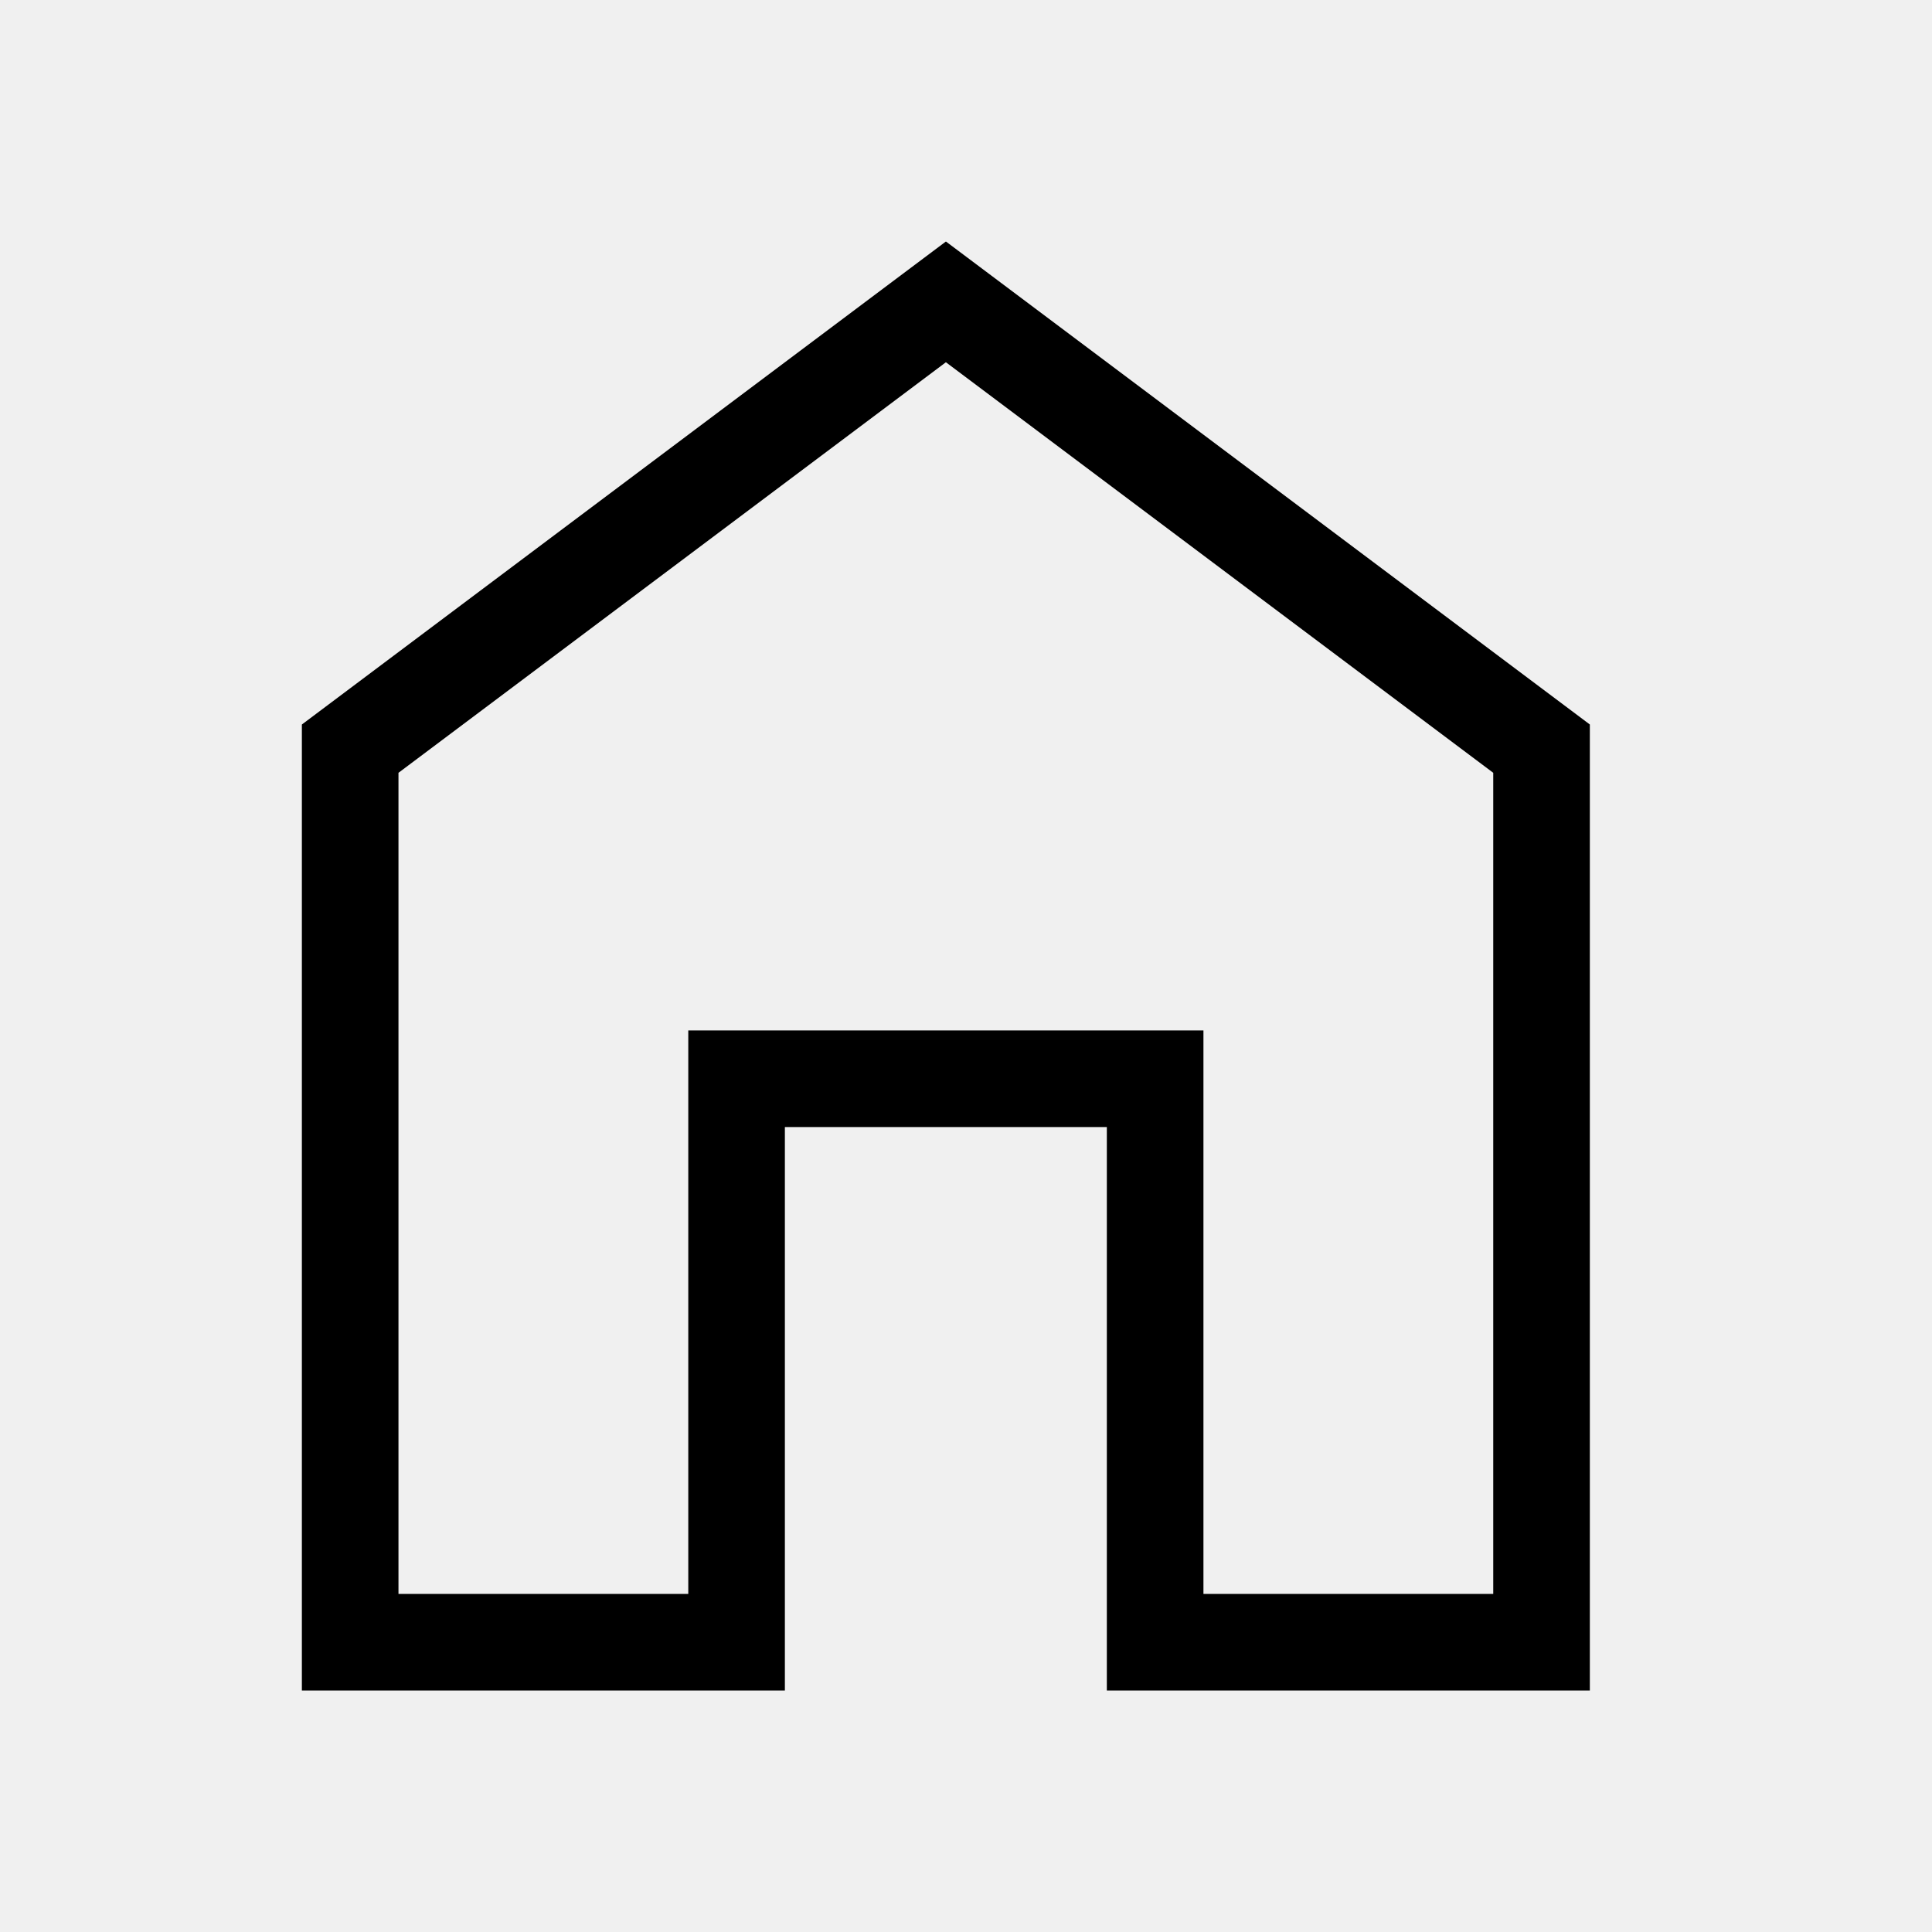
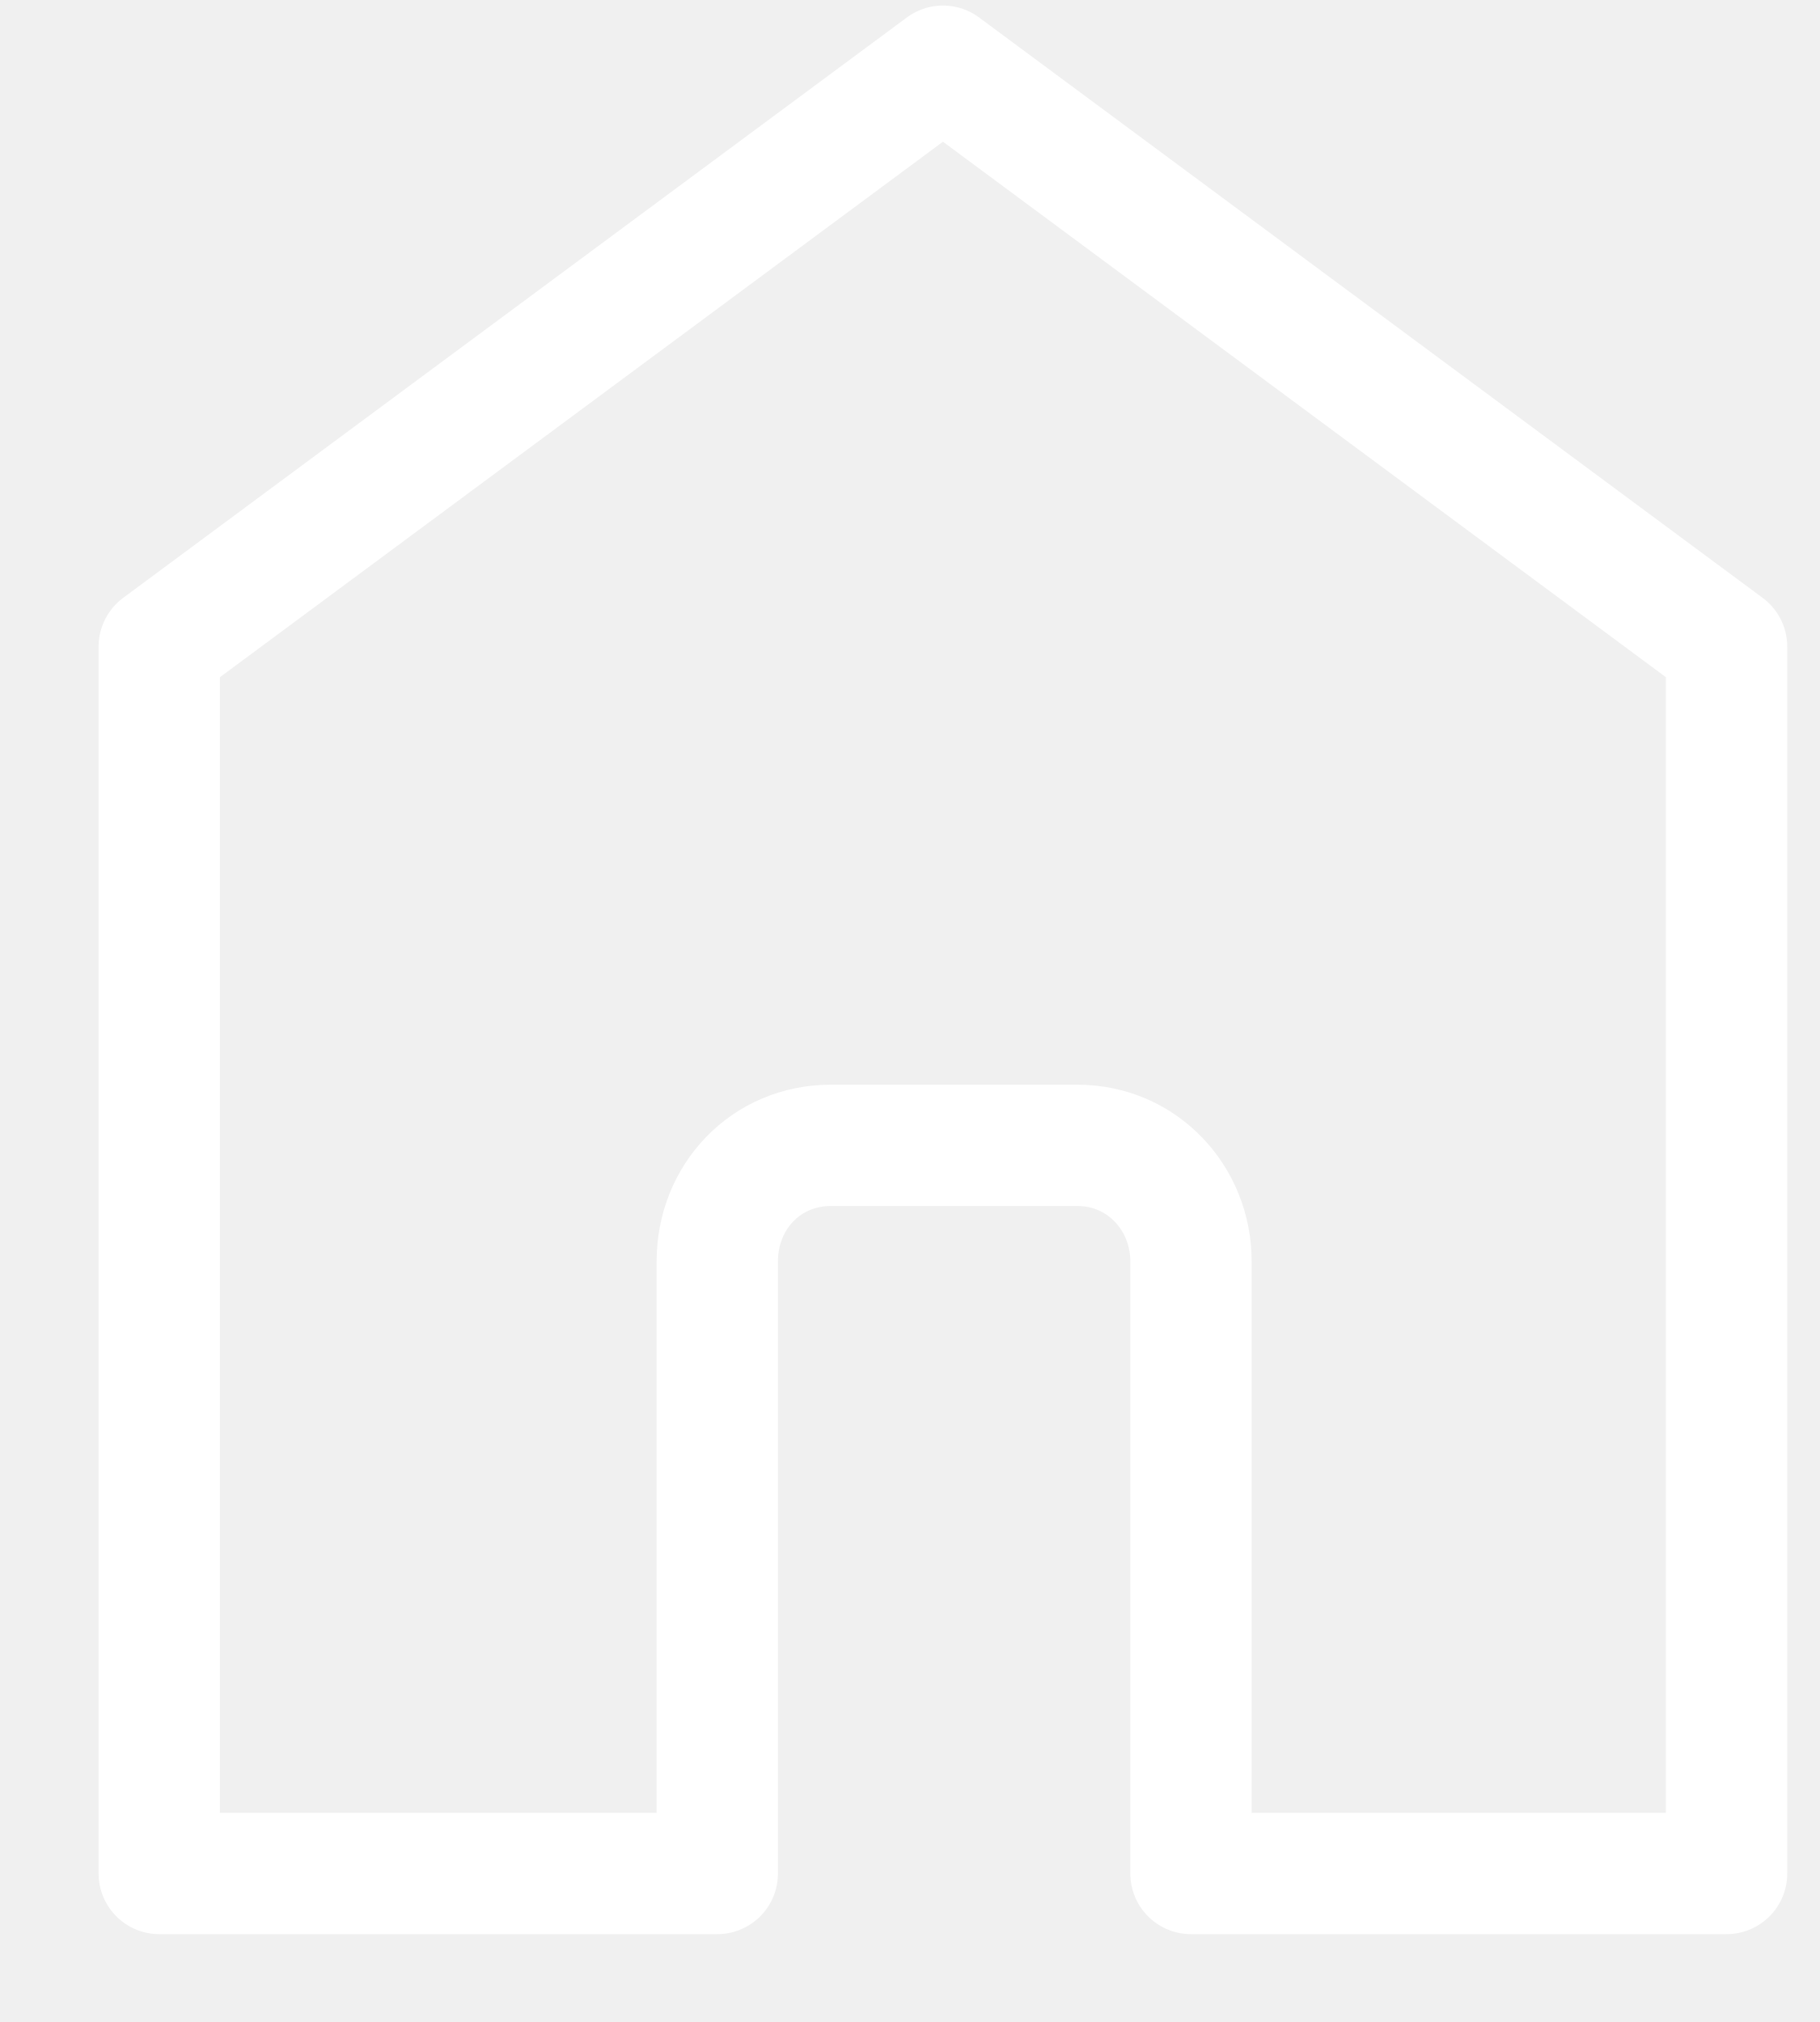
- <svg xmlns="http://www.w3.org/2000/svg" width="20" height="20" fill="none" viewBox="0 0 20 20">
-   <path stroke="currentColor" d="M15.958 7.75V17h-4v-5.833H7.625V17h-4V7.75l6.167-4.625 6.166 4.625Z" />
+ <svg xmlns="http://www.w3.org/2000/svg" width="18" height="20" viewBox="0 0 18 20" fill="none">
+   <path d="M9.326 0.655L1.575 6.396V18.531H7.094V12.477C7.094 11.837 7.577 11.329 8.216 11.329H10.656C11.296 11.329 11.779 11.85 11.779 12.477C11.779 12.477 11.779 18.505 11.779 18.531H17.076V6.396L9.326 0.655Z" stroke="white" stroke-width="1.2" stroke-linecap="round" stroke-linejoin="round" />
</svg>
